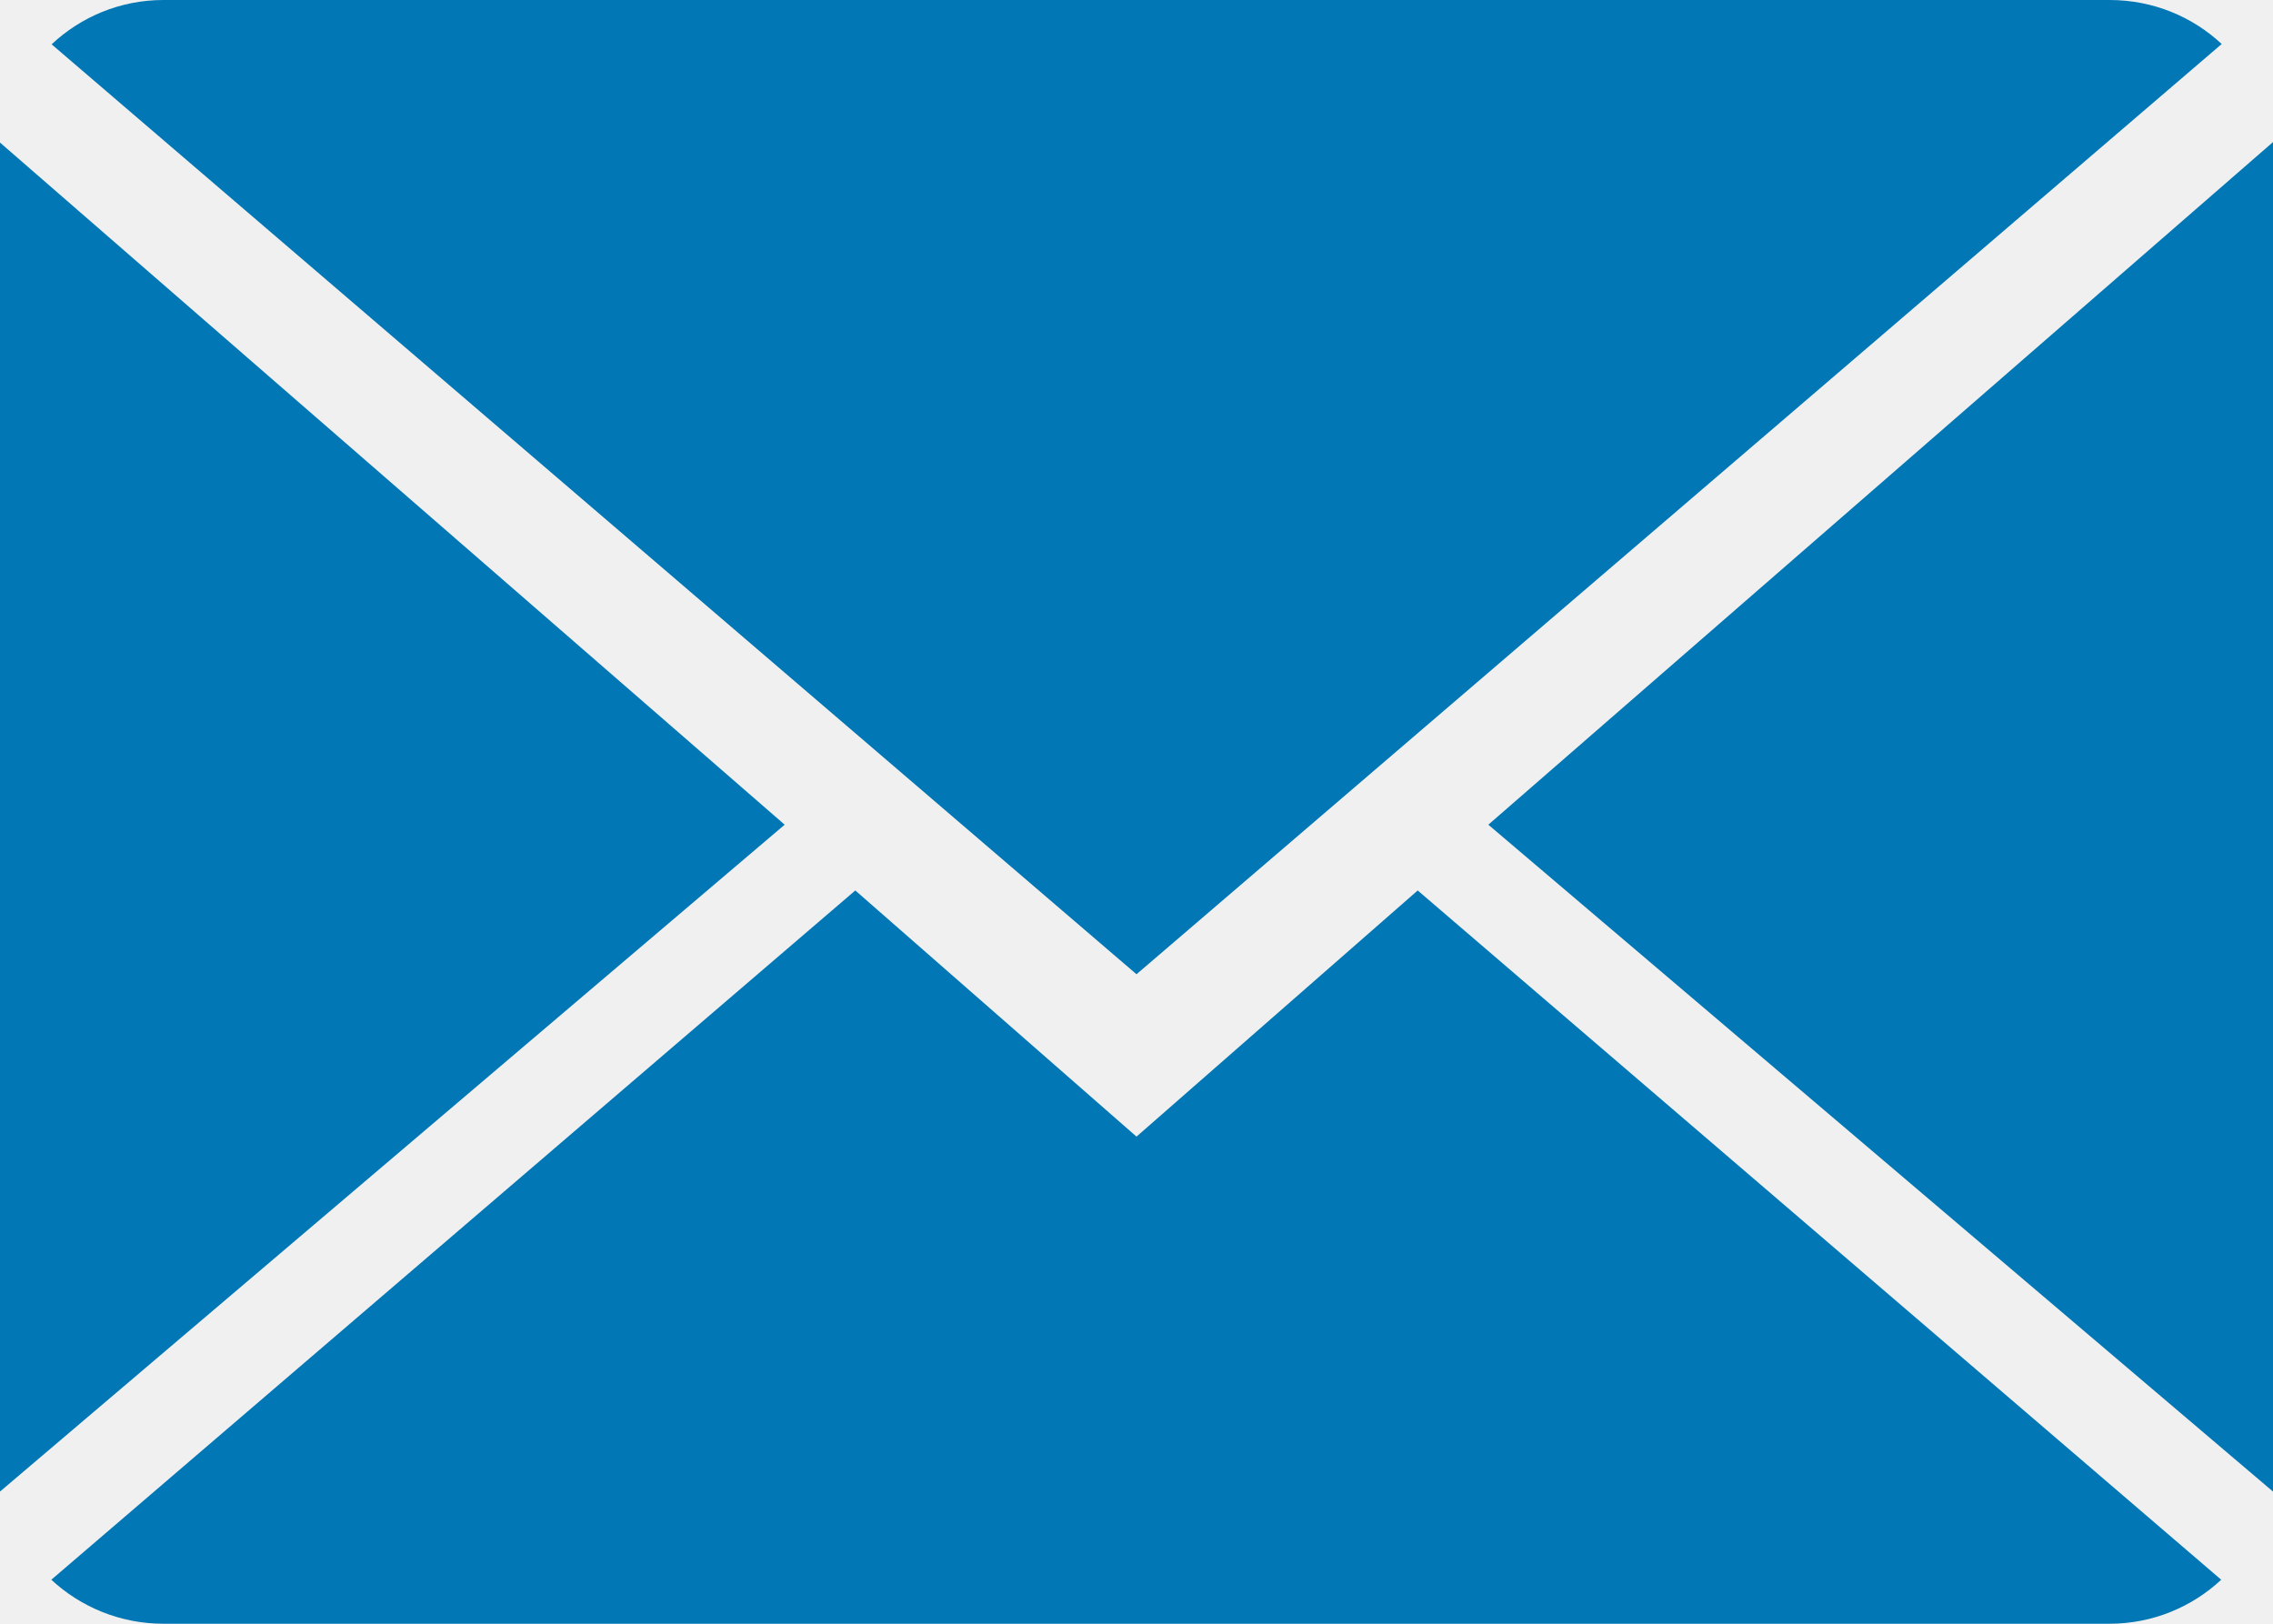
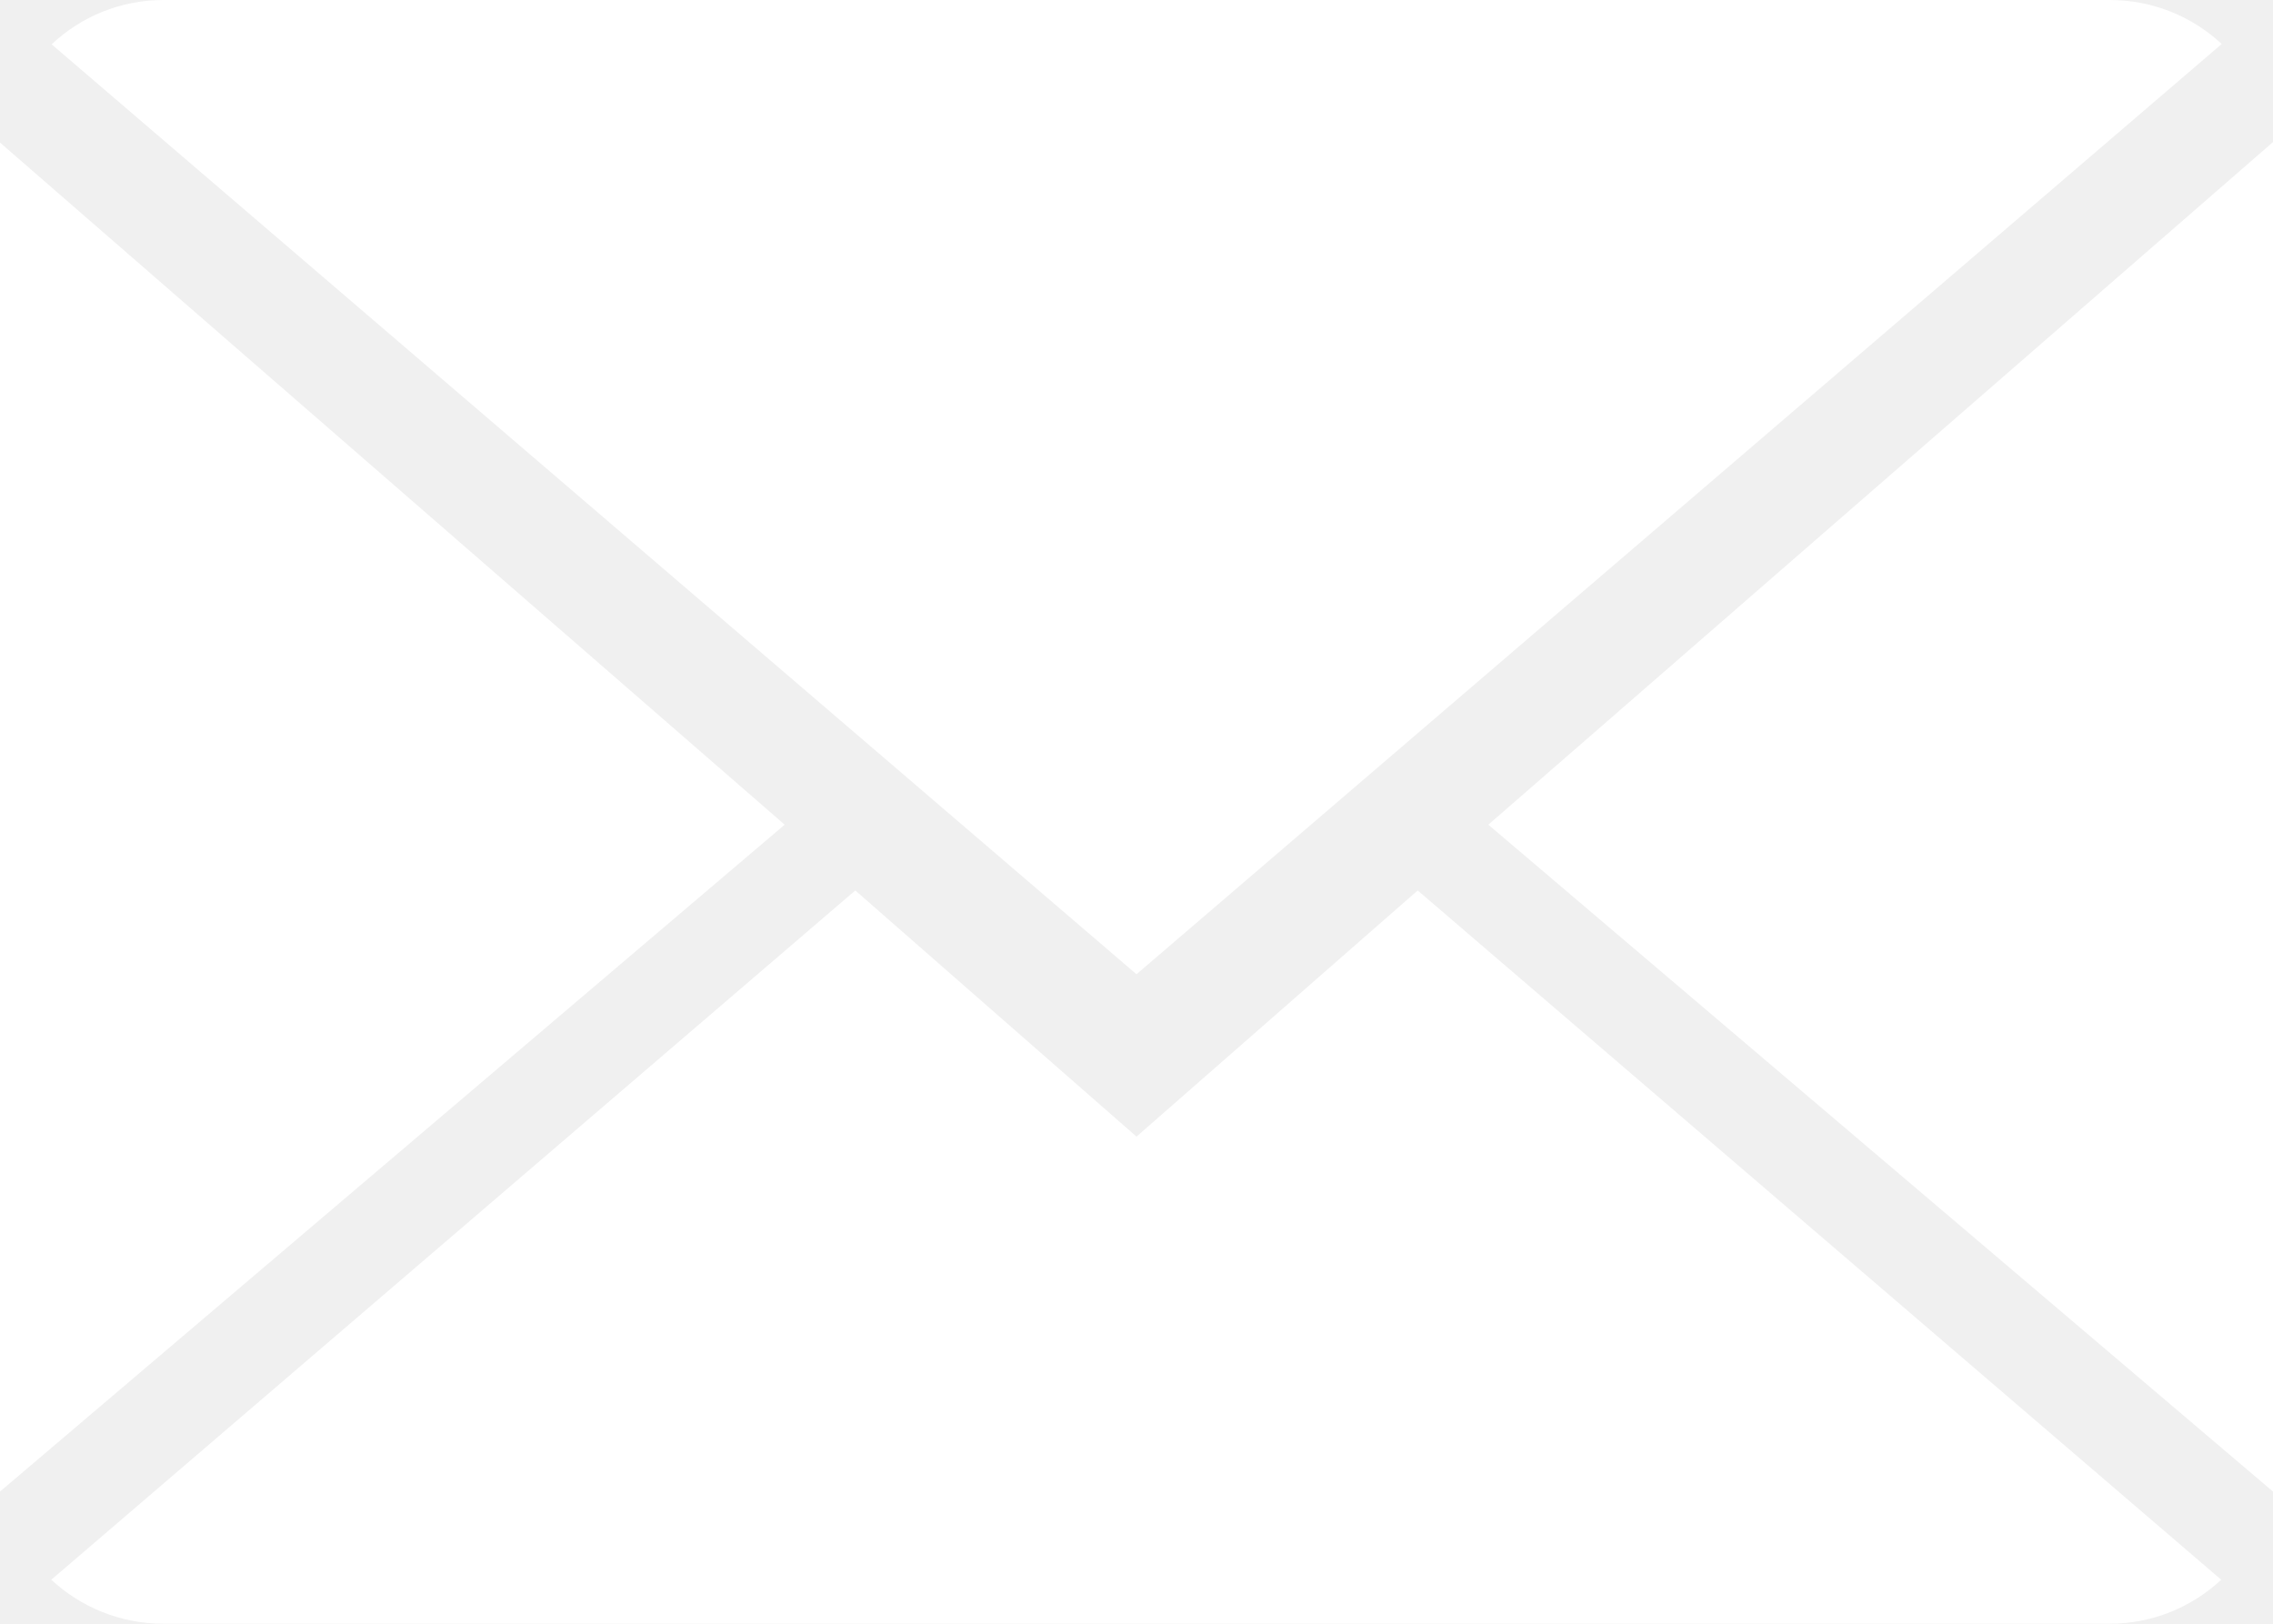
<svg xmlns="http://www.w3.org/2000/svg" width="28px" height="20px" viewBox="0 0 28 20" version="1.1">
  <defs />
  <g id="Page-1" stroke="none" stroke-width="1" fill="none" fill-rule="evenodd">
-     <g id="Group-15" fill="#0277B5" fill-rule="nonzero">
+     <g id="Group-13" fill="#FFFFFF" fill-rule="nonzero">
      <path d="M14,14 L10.536,10.968 L0.632,19.458 C0.992,19.792 1.478,20 2.014,20 L25.986,20 C26.52,20 27.004,19.792 27.362,19.458 L17.464,10.968 L14,14 Z" id="Shape" />
      <path d="M27.368,0.542 C27.008,0.206 26.524,0 25.986,0 L2.014,0 C1.48,0 0.996,0.208 0.636,0.546 L14,12 L27.368,0.542 Z" id="Shape" />
      <polygon id="Shape" points="0 1.756 0 18.372 9.666 10.158" />
      <polygon id="Shape" points="18.334 10.158 28 18.372 28 1.75" />
    </g>
  </g>
</svg>
